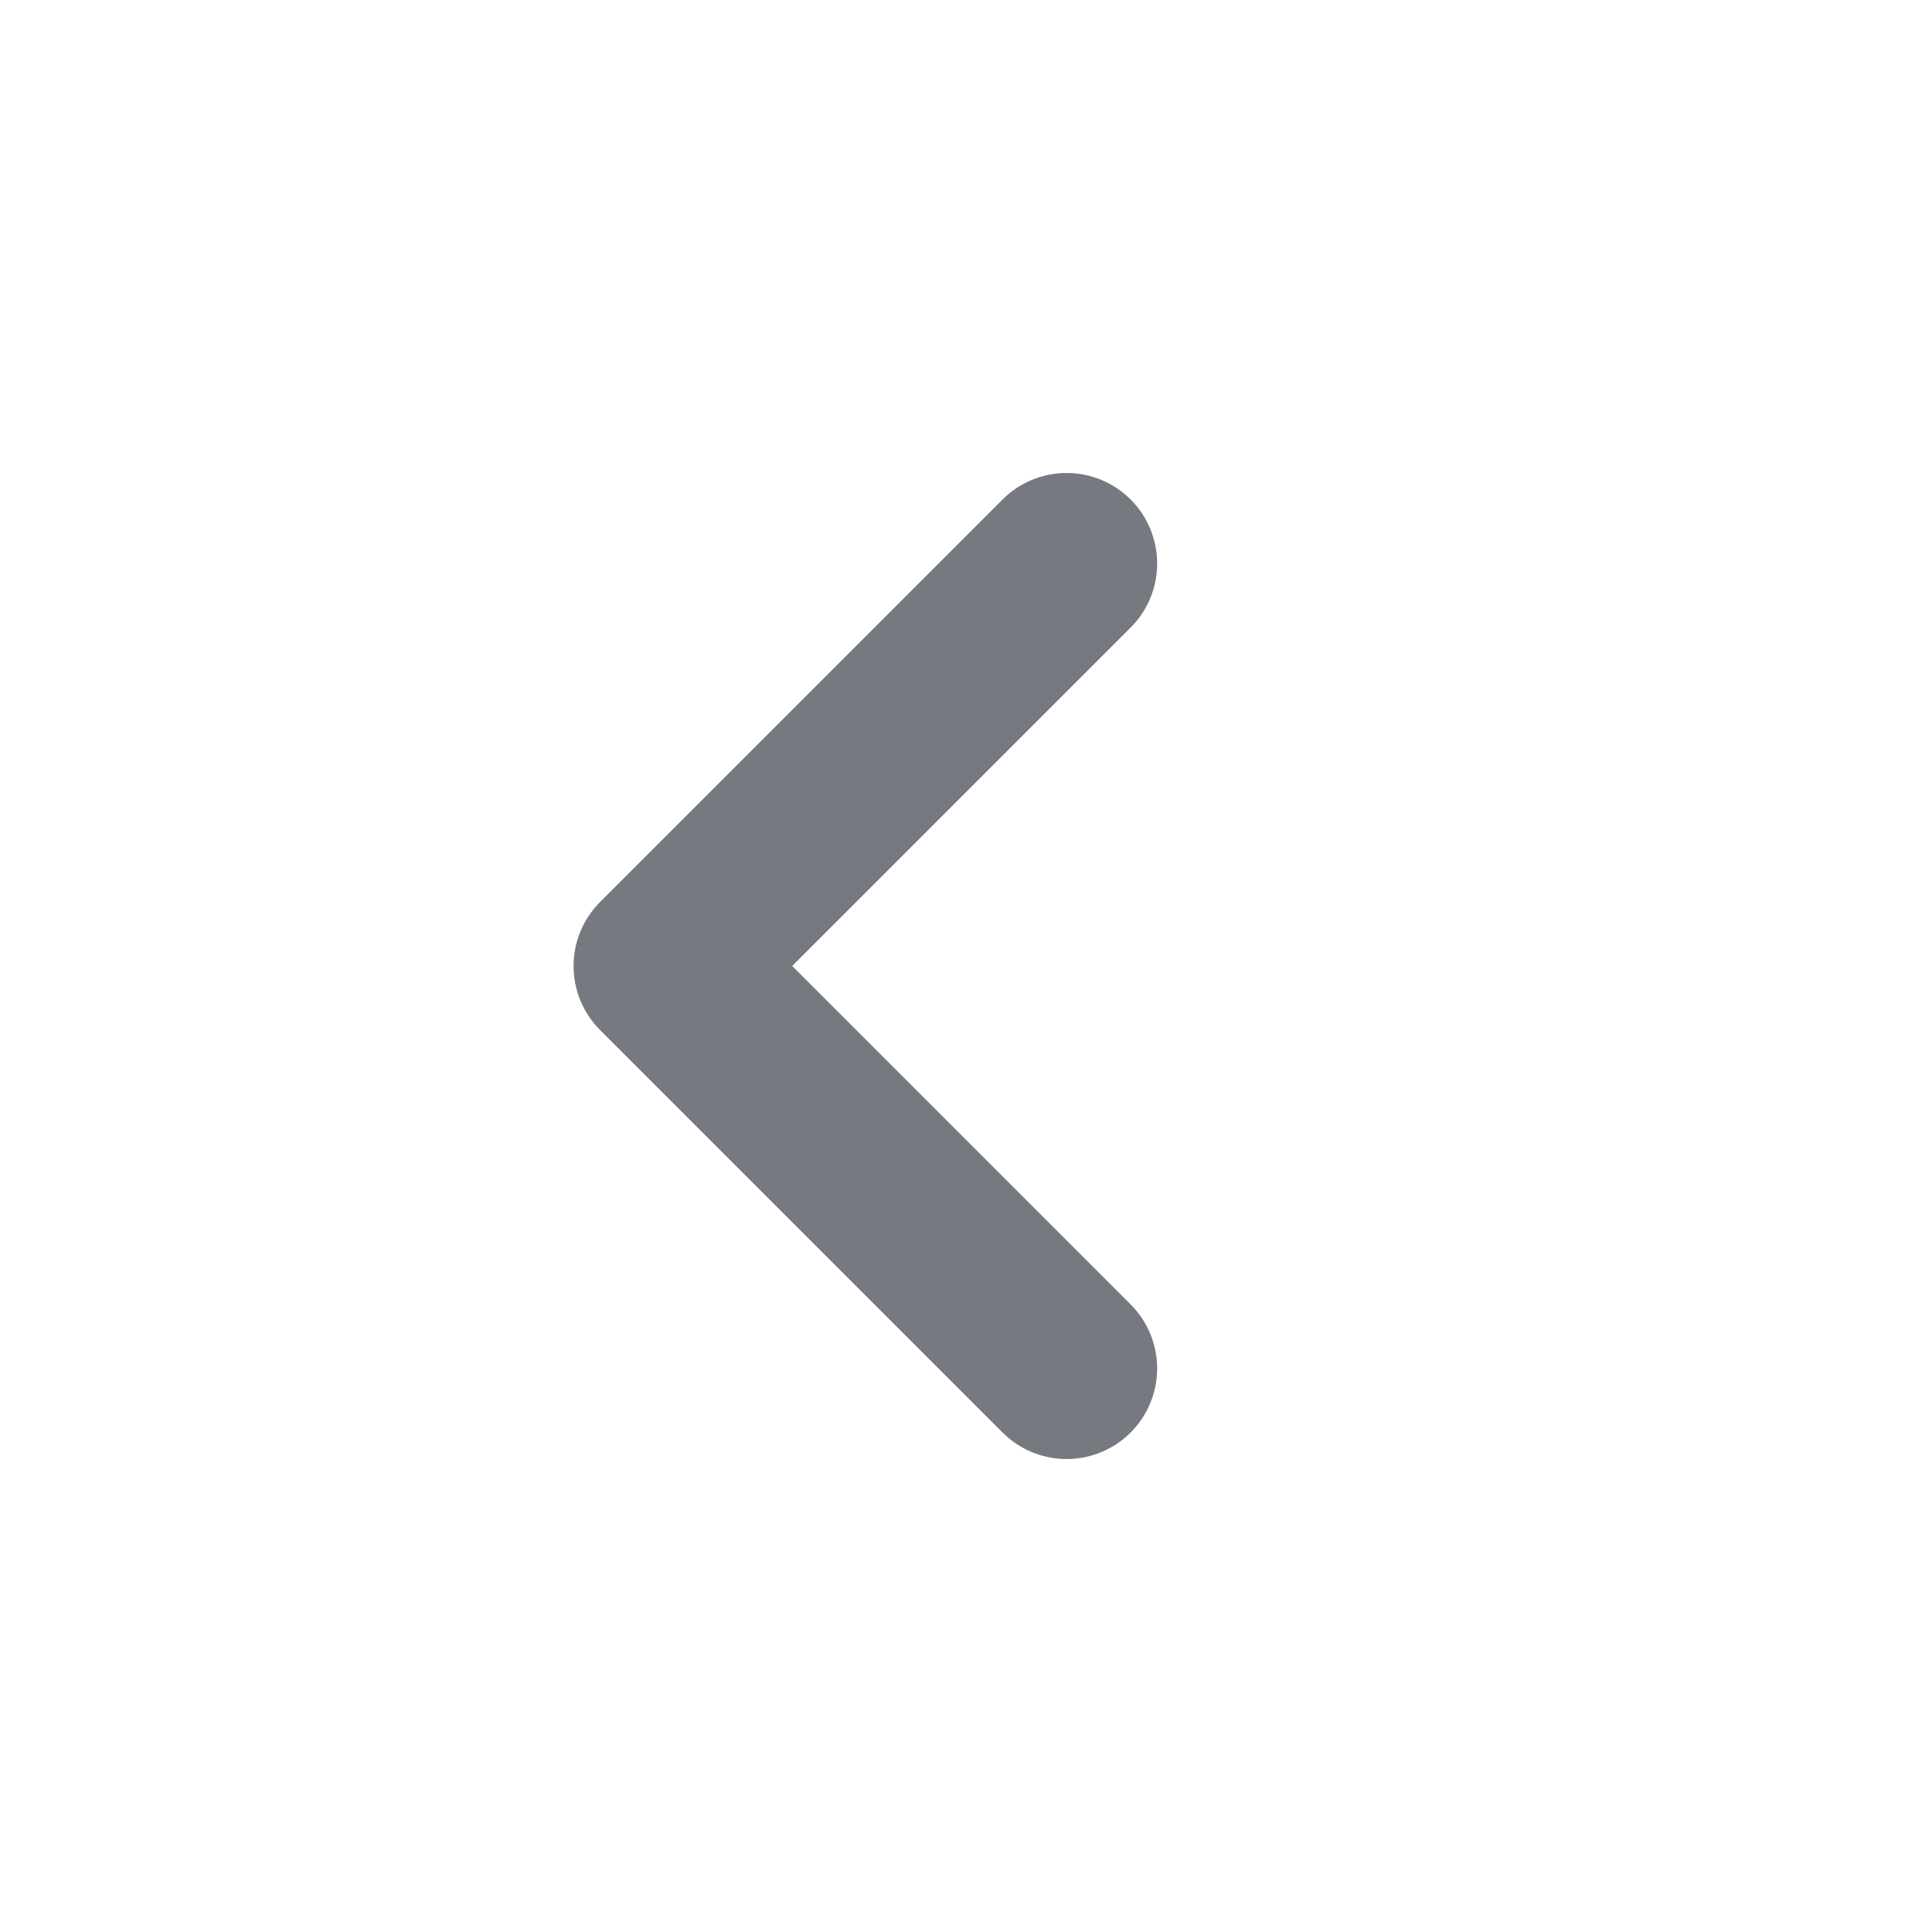
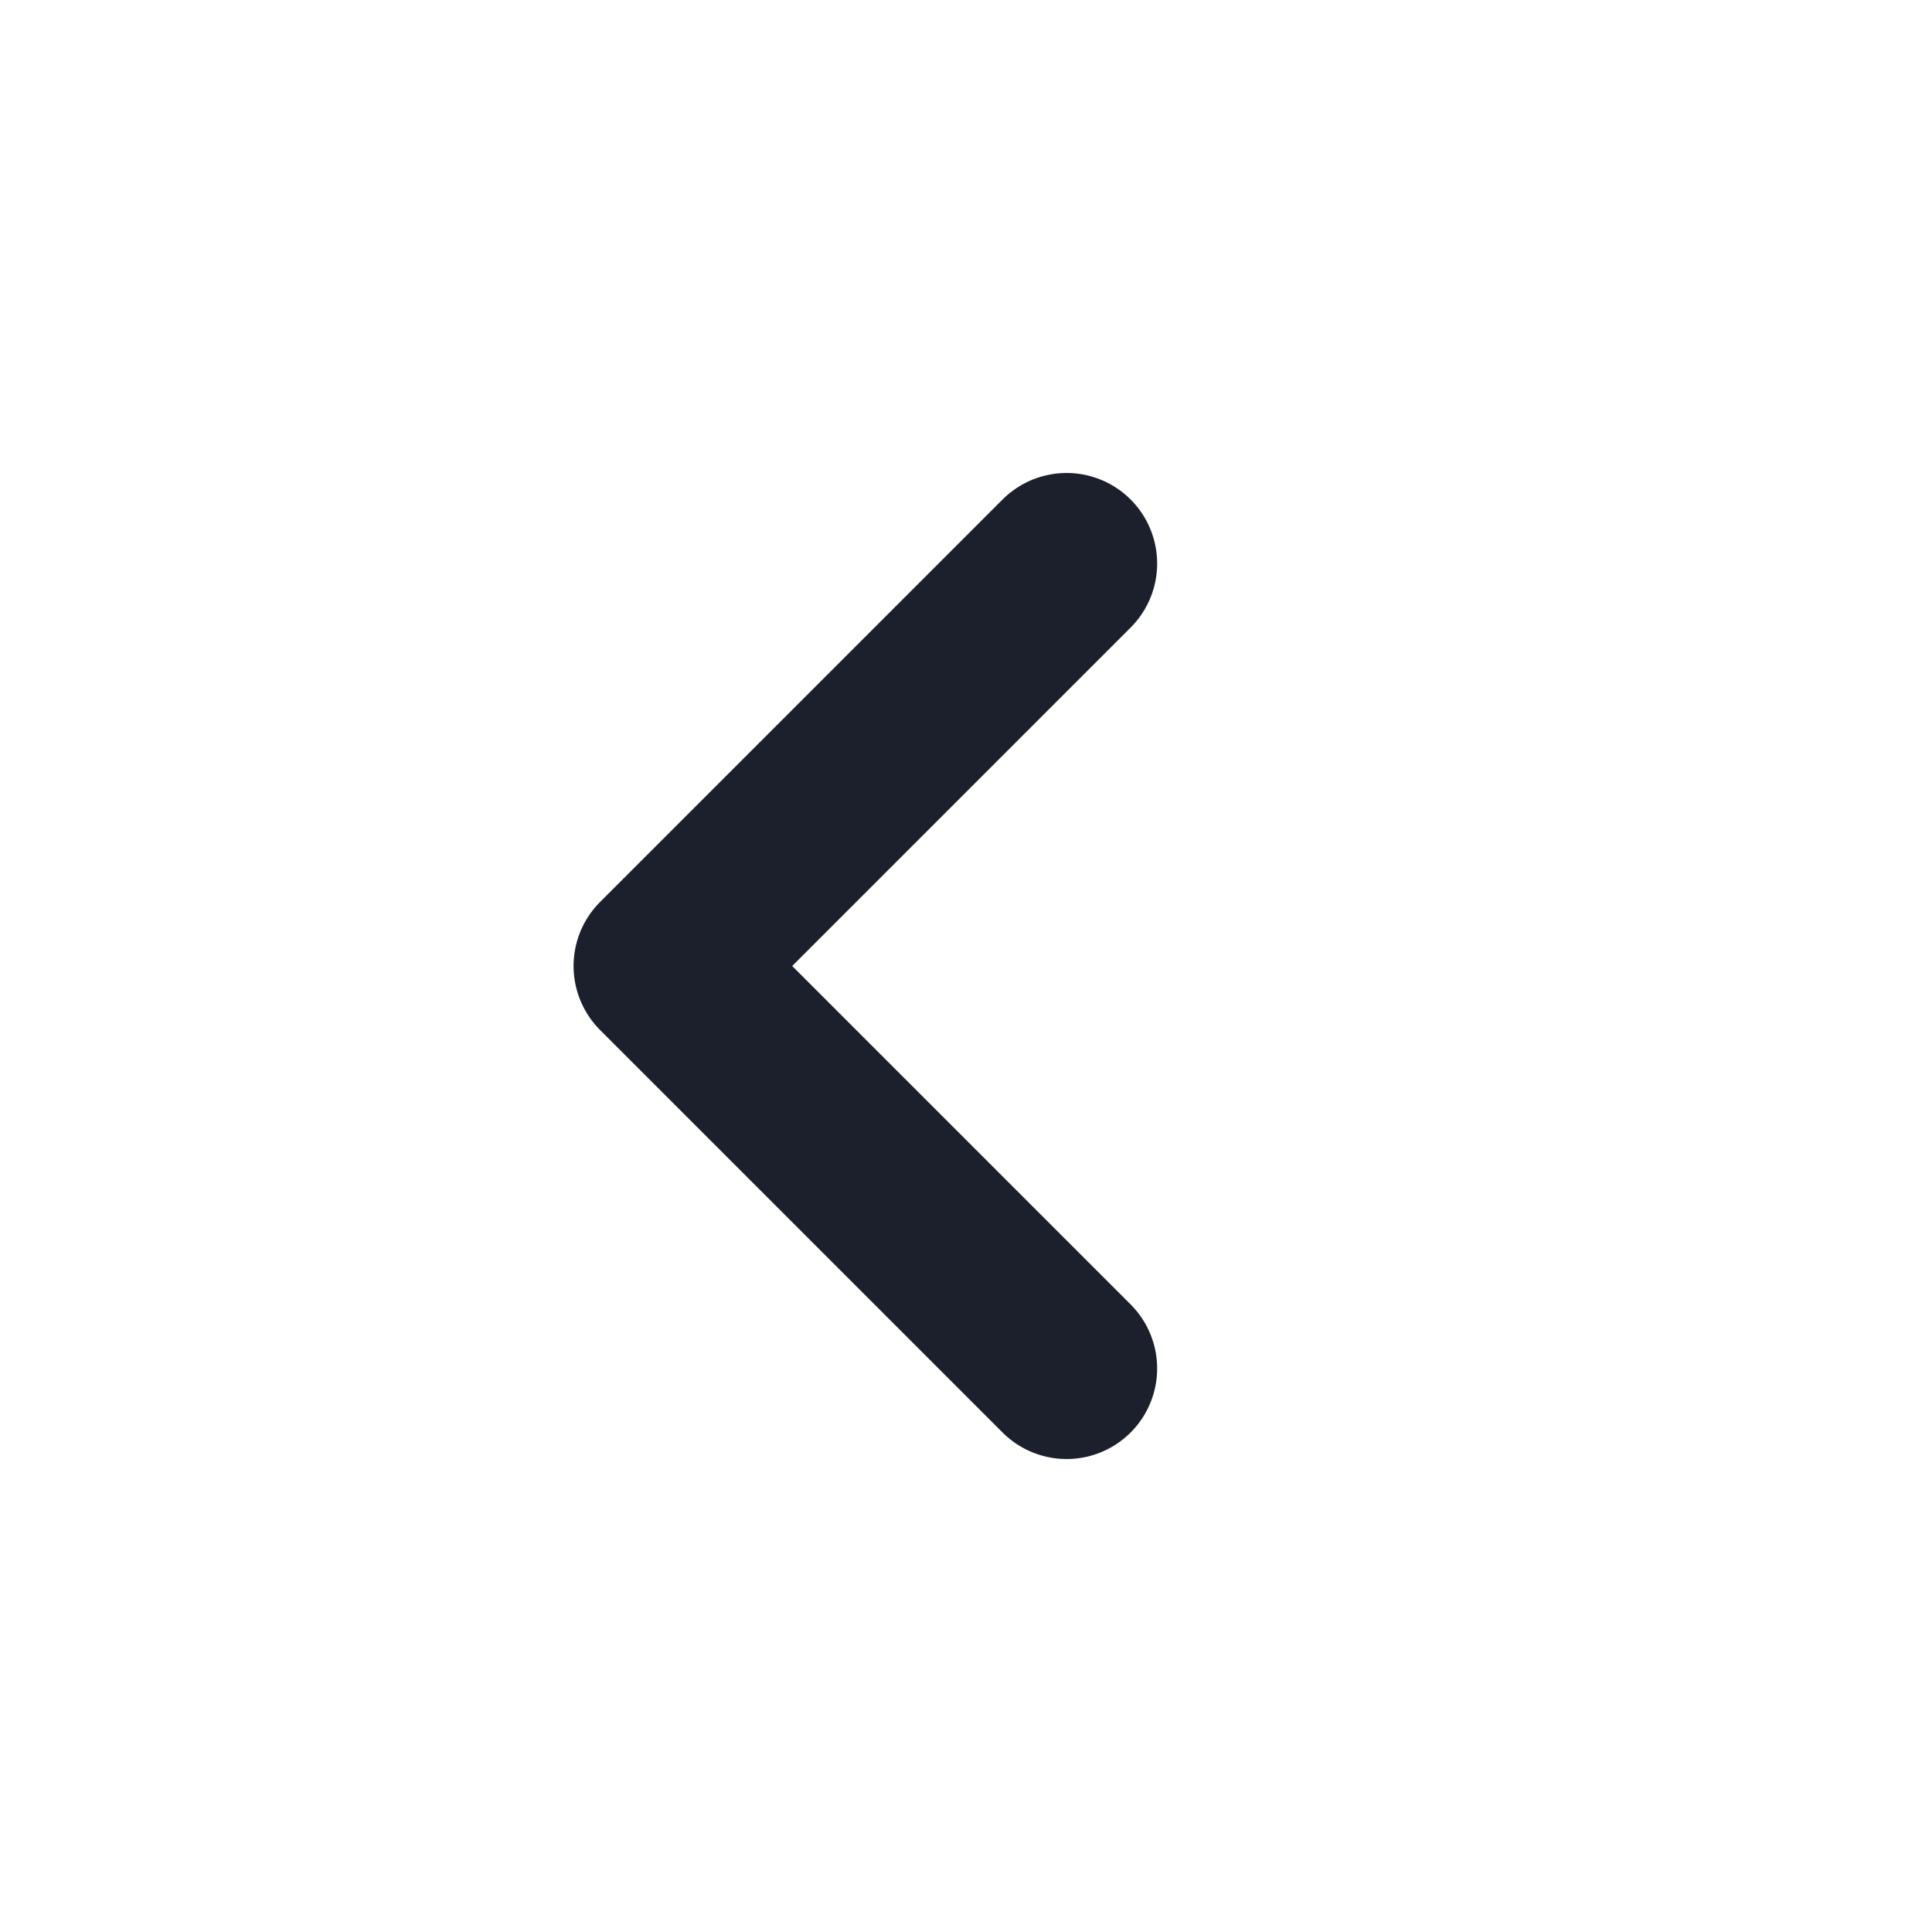
<svg xmlns="http://www.w3.org/2000/svg" width="16" height="16" viewBox="0 0 16 16" fill="none">
-   <path d="M8.833 4.667L5.5 8L8.833 11.333" stroke="#1B202C" stroke-opacity="0.6" stroke-width="1.5" stroke-linecap="round" stroke-linejoin="round" />
+   <path d="M8.833 4.667L5.5 8L8.833 11.333" stroke="#1B202C" stroke-width="1.5" stroke-linecap="round" stroke-linejoin="round" />
</svg>
